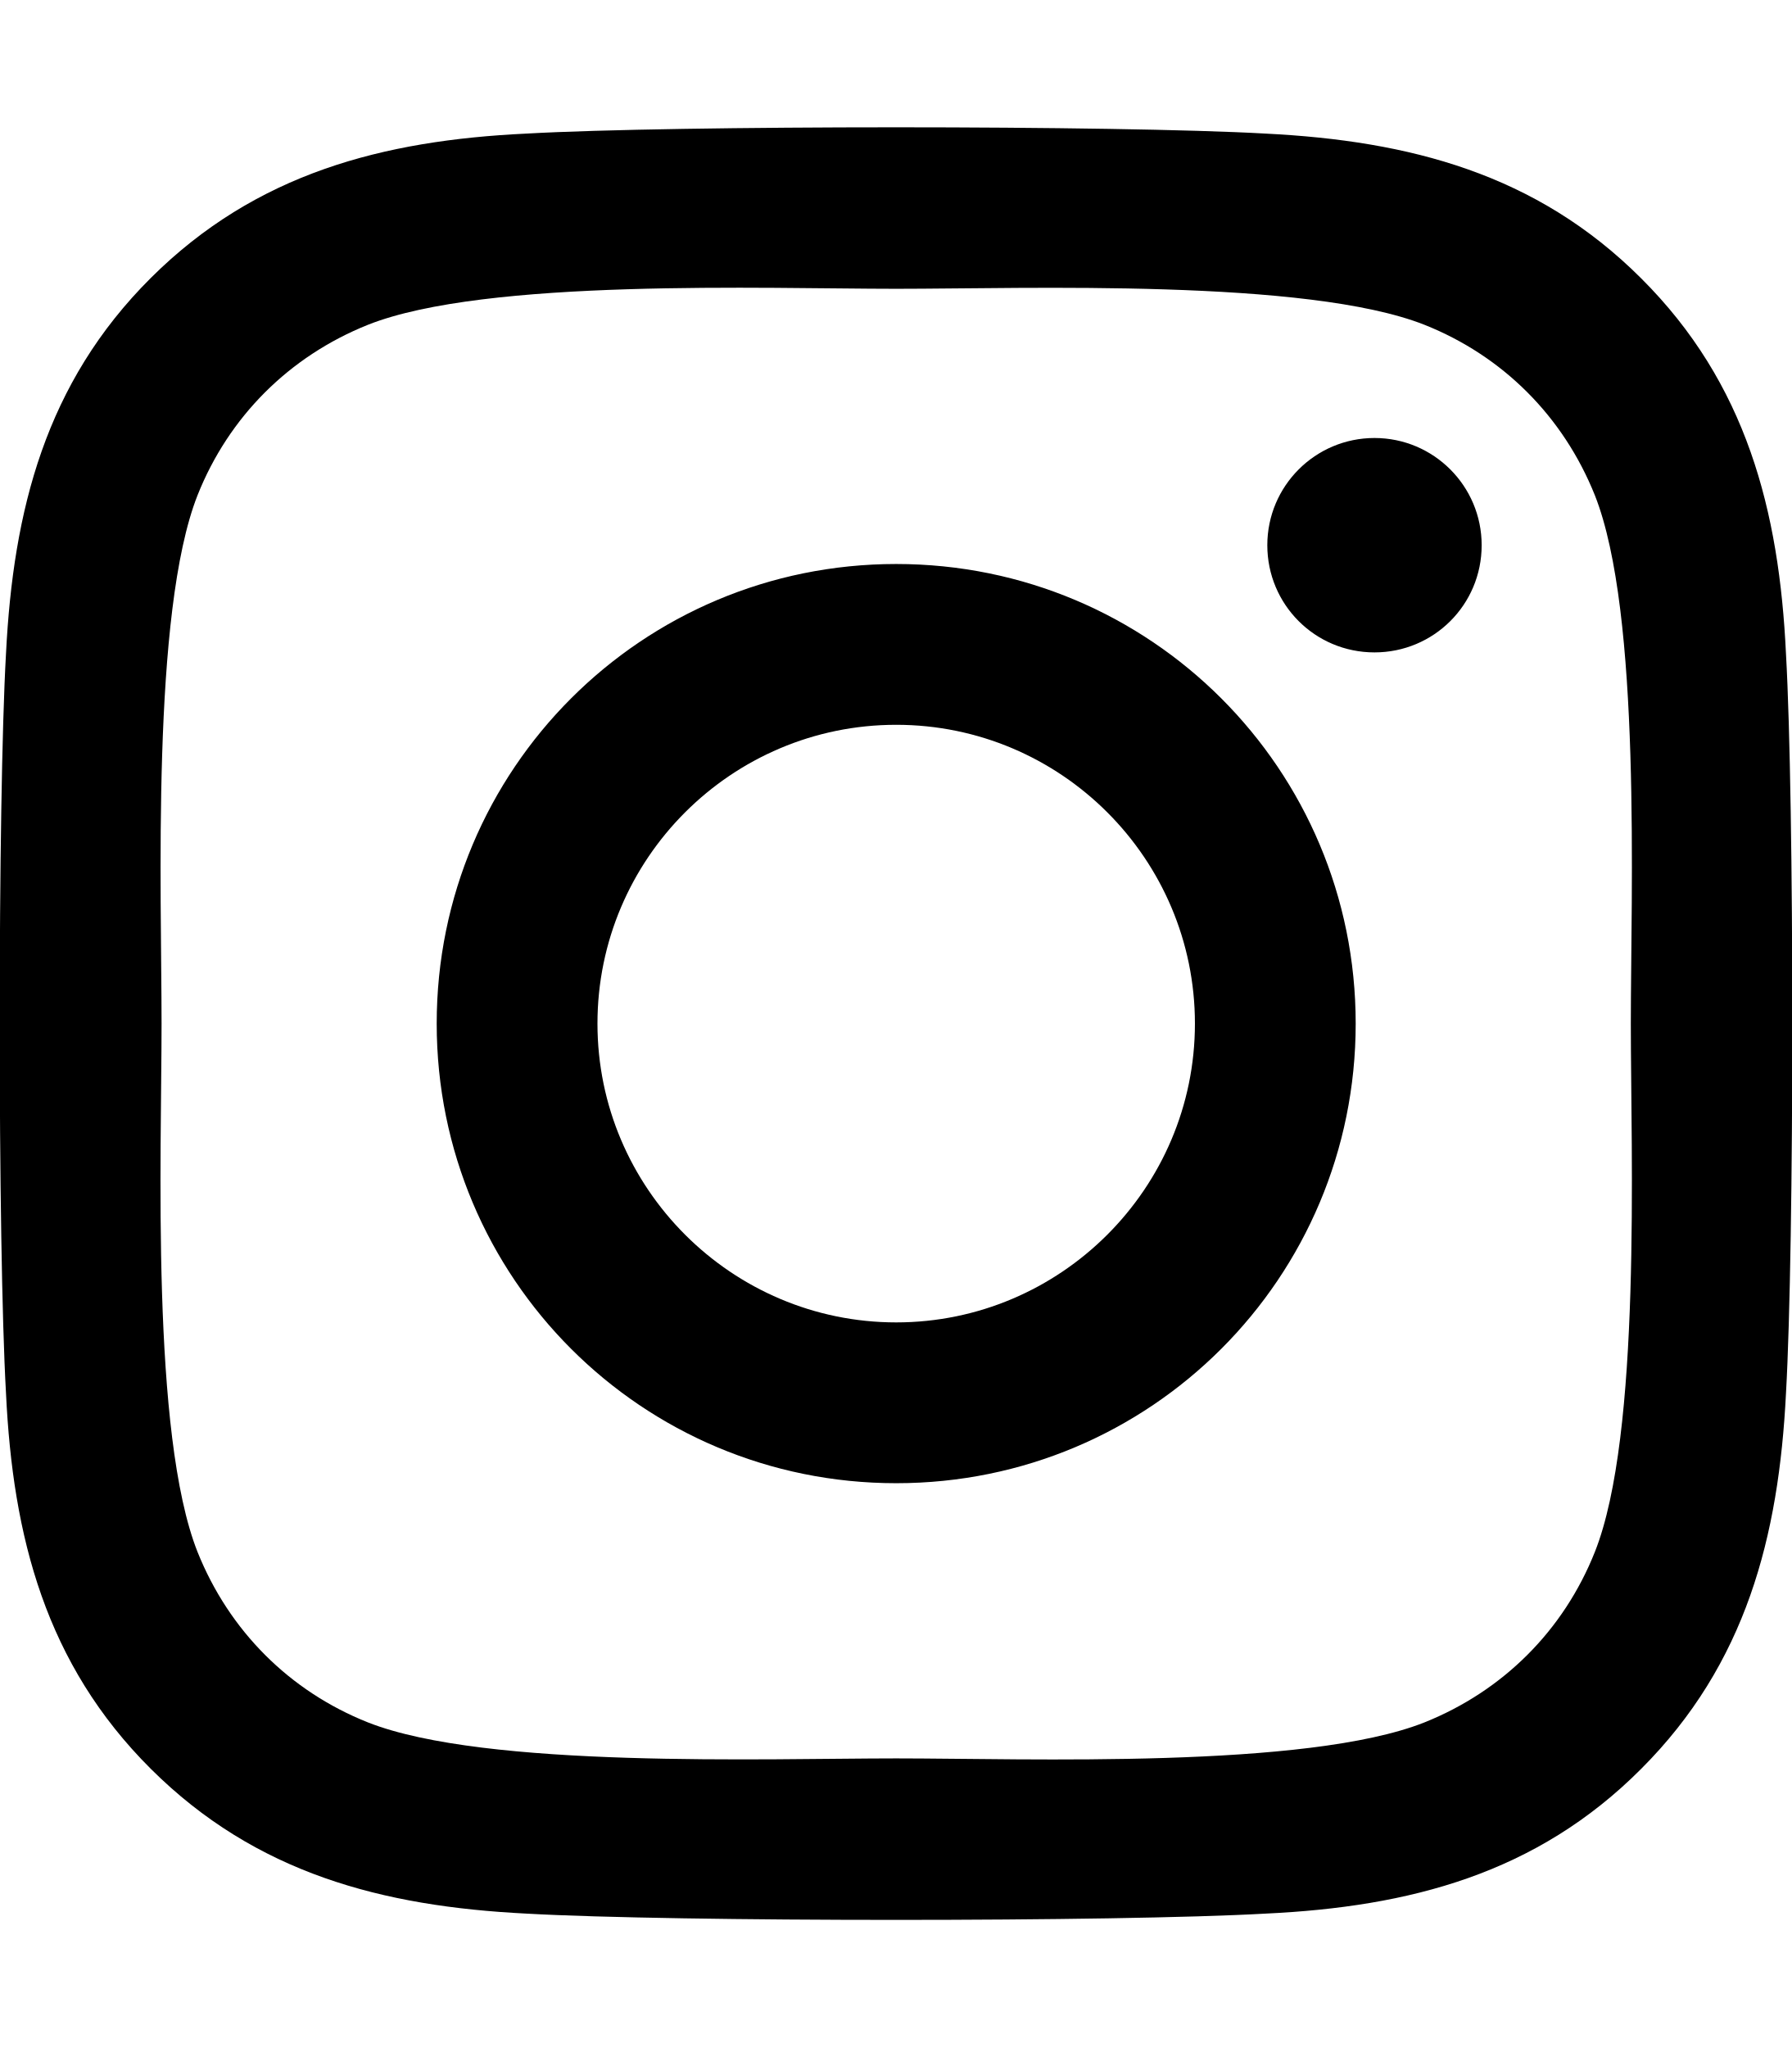
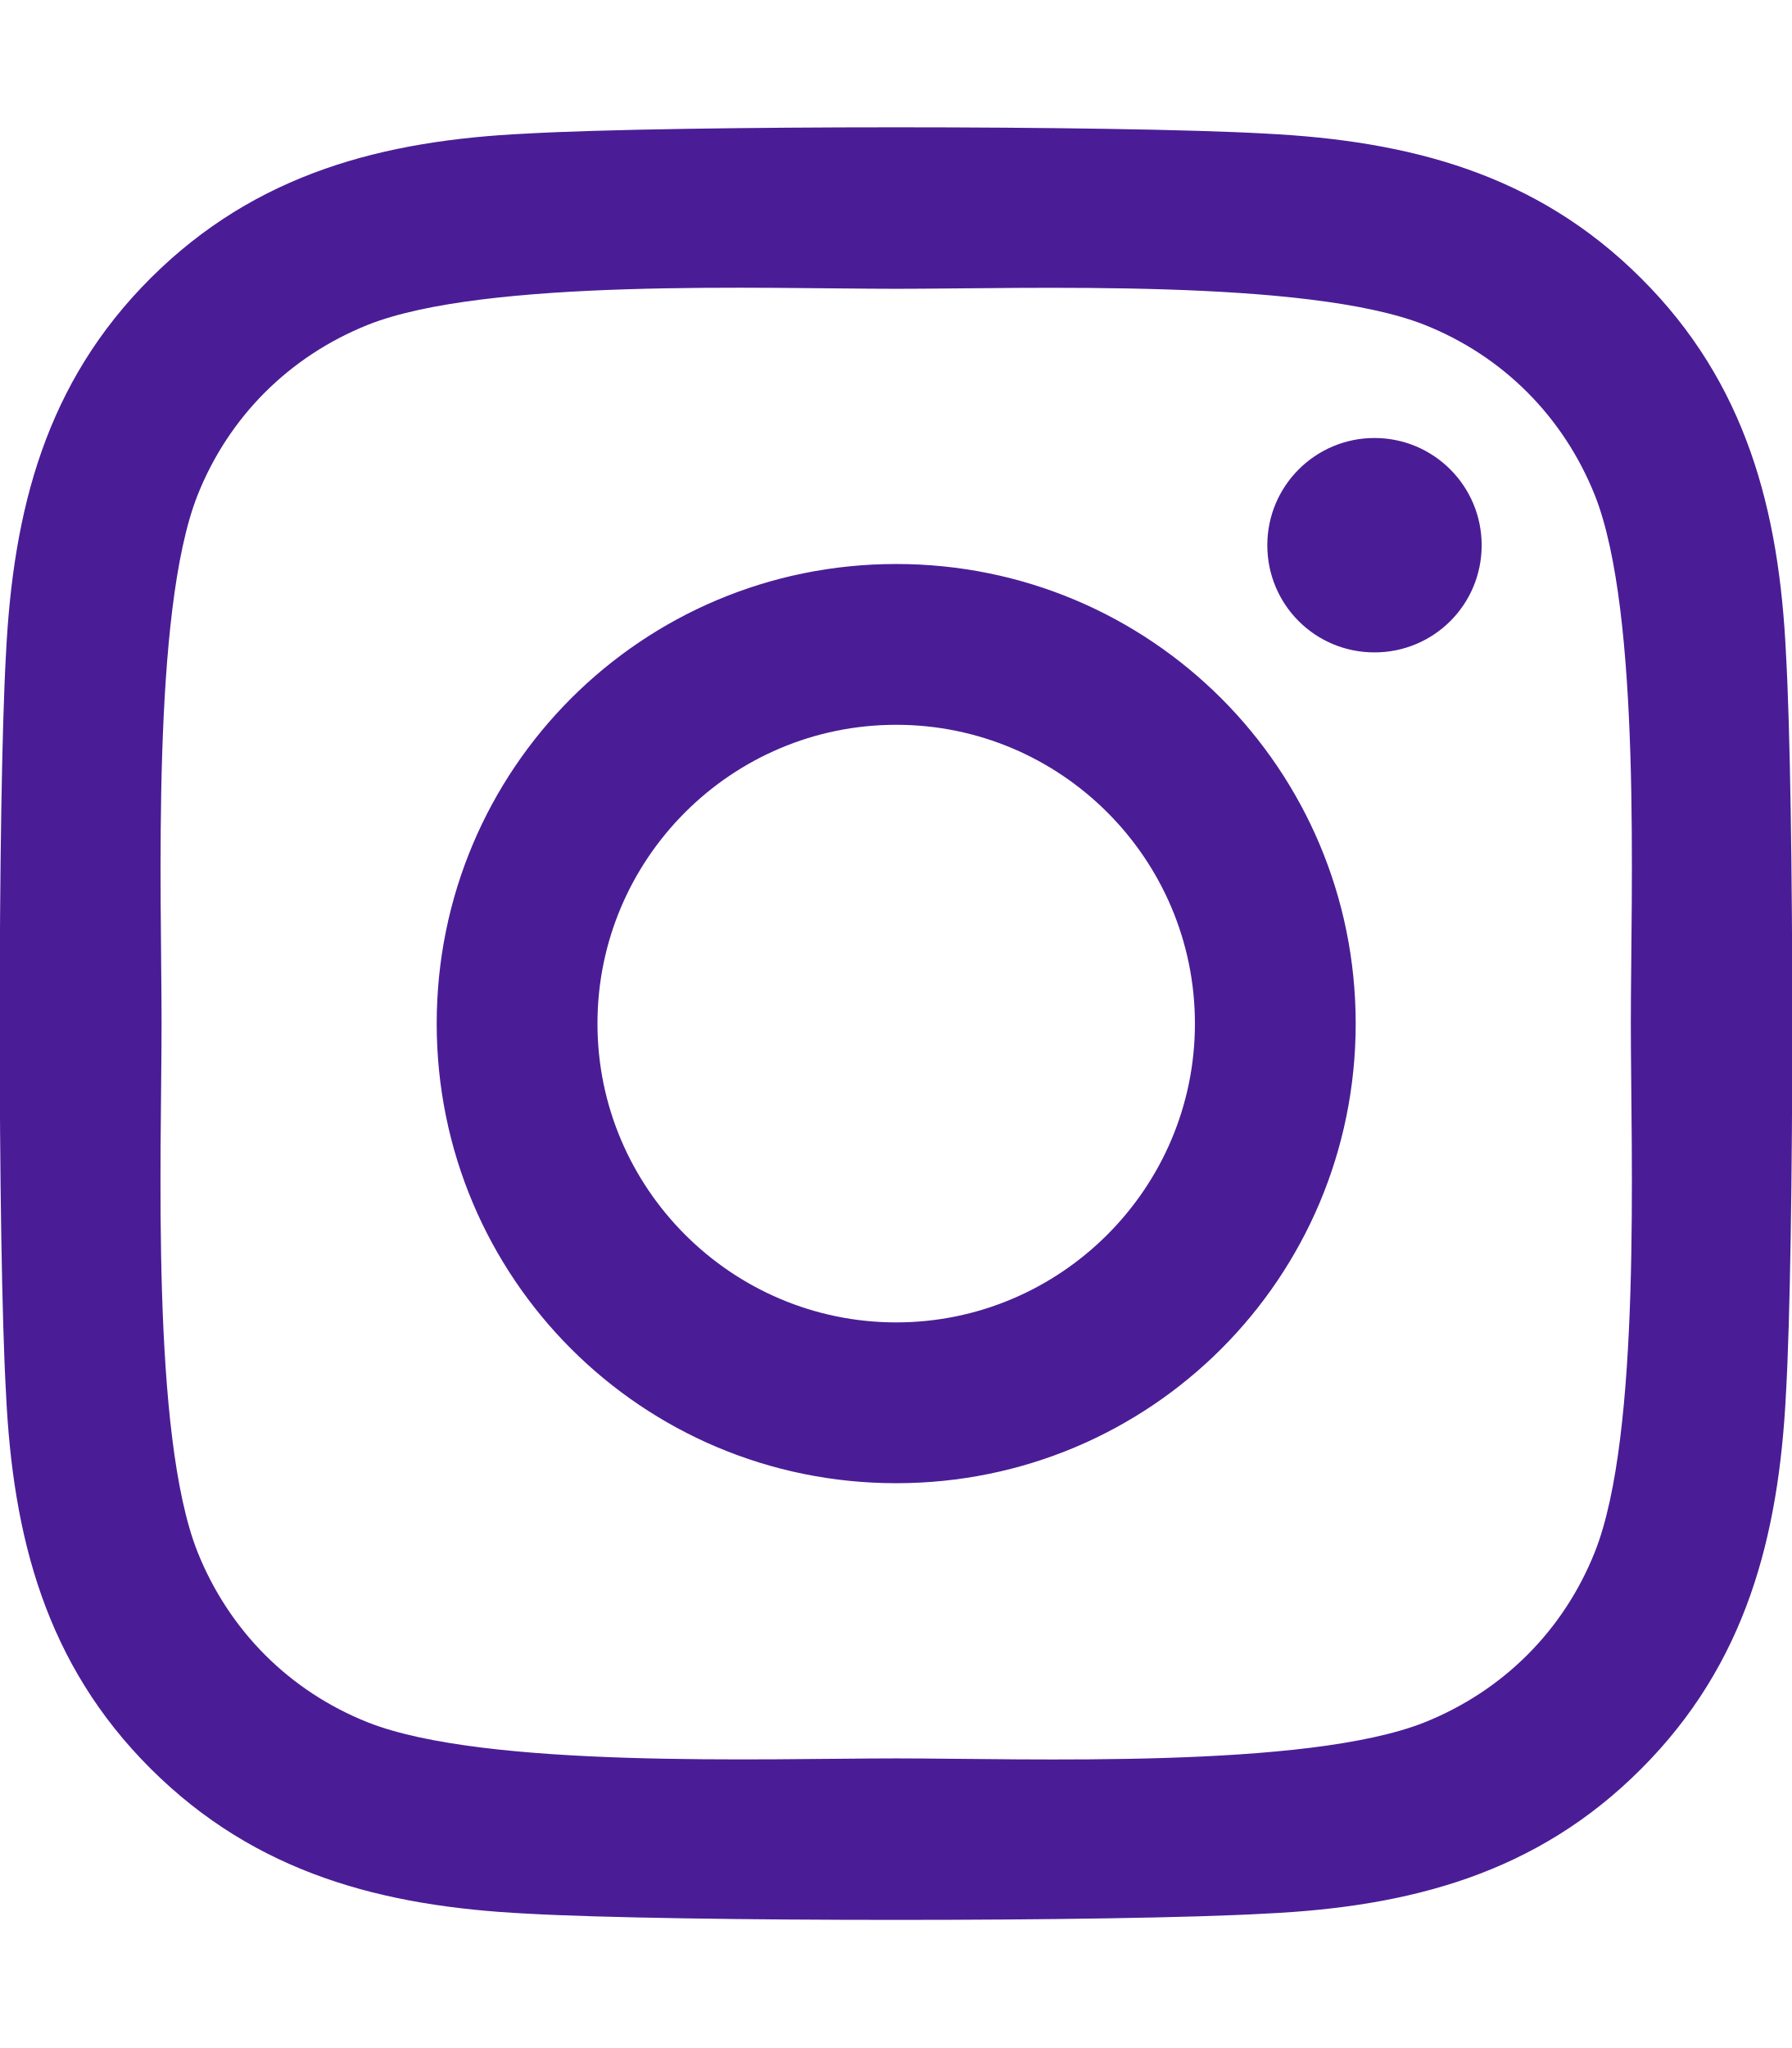
<svg xmlns="http://www.w3.org/2000/svg" viewBox="0 0 448 512">
-   <path d="M224.1 141c-63.6 0-114.9 51.3-114.9 114.9s51.3 114.9 114.9 114.9S339 319.5 339 255.9 287.7 141 224.1 141zm0 189.6c-41.1 0-74.7-33.5-74.7-74.7s33.5-74.7 74.7-74.7 74.7 33.5 74.7 74.7-33.6 74.7-74.7 74.7zm146.4-194.3c0 14.9-12 26.8-26.8 26.8-14.9 0-26.8-12-26.8-26.8s12-26.8 26.8-26.8 26.8 12 26.8 26.8zm76.1 27.2c-1.7-35.9-9.9-67.7-36.2-93.9-26.2-26.2-58-34.4-93.9-36.2-37-2.1-147.9-2.1-184.9 0-35.8 1.7-67.6 9.9-93.9 36.1s-34.4 58-36.2 93.9c-2.1 37-2.1 147.9 0 184.9 1.7 35.9 9.9 67.7 36.2 93.9s58 34.4 93.9 36.2c37 2.1 147.9 2.1 184.9 0 35.9-1.7 67.7-9.9 93.9-36.2 26.2-26.2 34.4-58 36.2-93.9 2.1-37 2.1-147.8 0-184.8zM398.8 388c-7.8 19.6-22.9 34.7-42.6 42.6-29.5 11.7-99.5 9-132.1 9s-102.7 2.6-132.1-9c-19.6-7.8-34.7-22.9-42.6-42.6-11.7-29.5-9-99.5-9-132.1s-2.6-102.7 9-132.1c7.8-19.6 22.9-34.7 42.6-42.6 29.5-11.7 99.5-9 132.1-9s102.7-2.6 132.1 9c19.6 7.8 34.7 22.9 42.6 42.6 11.7 29.5 9 99.5 9 132.1s2.7 102.7-9 132.1z" />
+   <path fill="rgba(74, 29, 150, 1)" d="M224.1 141c-63.6 0-114.9 51.3-114.9 114.9s51.3 114.9 114.9 114.9S339 319.5 339 255.9 287.7 141 224.1 141zm0 189.6c-41.1 0-74.7-33.5-74.7-74.7s33.5-74.7 74.7-74.7 74.7 33.5 74.7 74.7-33.6 74.7-74.7 74.7zm146.4-194.3c0 14.9-12 26.8-26.8 26.8-14.9 0-26.8-12-26.8-26.8s12-26.8 26.8-26.8 26.8 12 26.8 26.8zm76.1 27.2c-1.7-35.9-9.9-67.7-36.2-93.9-26.2-26.2-58-34.4-93.9-36.2-37-2.1-147.9-2.1-184.9 0-35.8 1.7-67.6 9.9-93.9 36.1s-34.4 58-36.2 93.9c-2.1 37-2.1 147.9 0 184.9 1.7 35.9 9.9 67.7 36.2 93.9s58 34.4 93.9 36.2c37 2.1 147.9 2.1 184.9 0 35.9-1.7 67.7-9.9 93.9-36.2 26.2-26.2 34.4-58 36.2-93.9 2.1-37 2.1-147.8 0-184.8zM398.8 388c-7.8 19.6-22.9 34.7-42.6 42.6-29.5 11.7-99.5 9-132.1 9s-102.7 2.6-132.1-9c-19.6-7.8-34.7-22.9-42.6-42.6-11.7-29.5-9-99.5-9-132.1s-2.6-102.7 9-132.1c7.8-19.6 22.9-34.7 42.6-42.6 29.5-11.7 99.5-9 132.1-9s102.7-2.6 132.1 9c19.6 7.8 34.7 22.9 42.6 42.6 11.7 29.5 9 99.5 9 132.1s2.7 102.7-9 132.1z" />
</svg>
